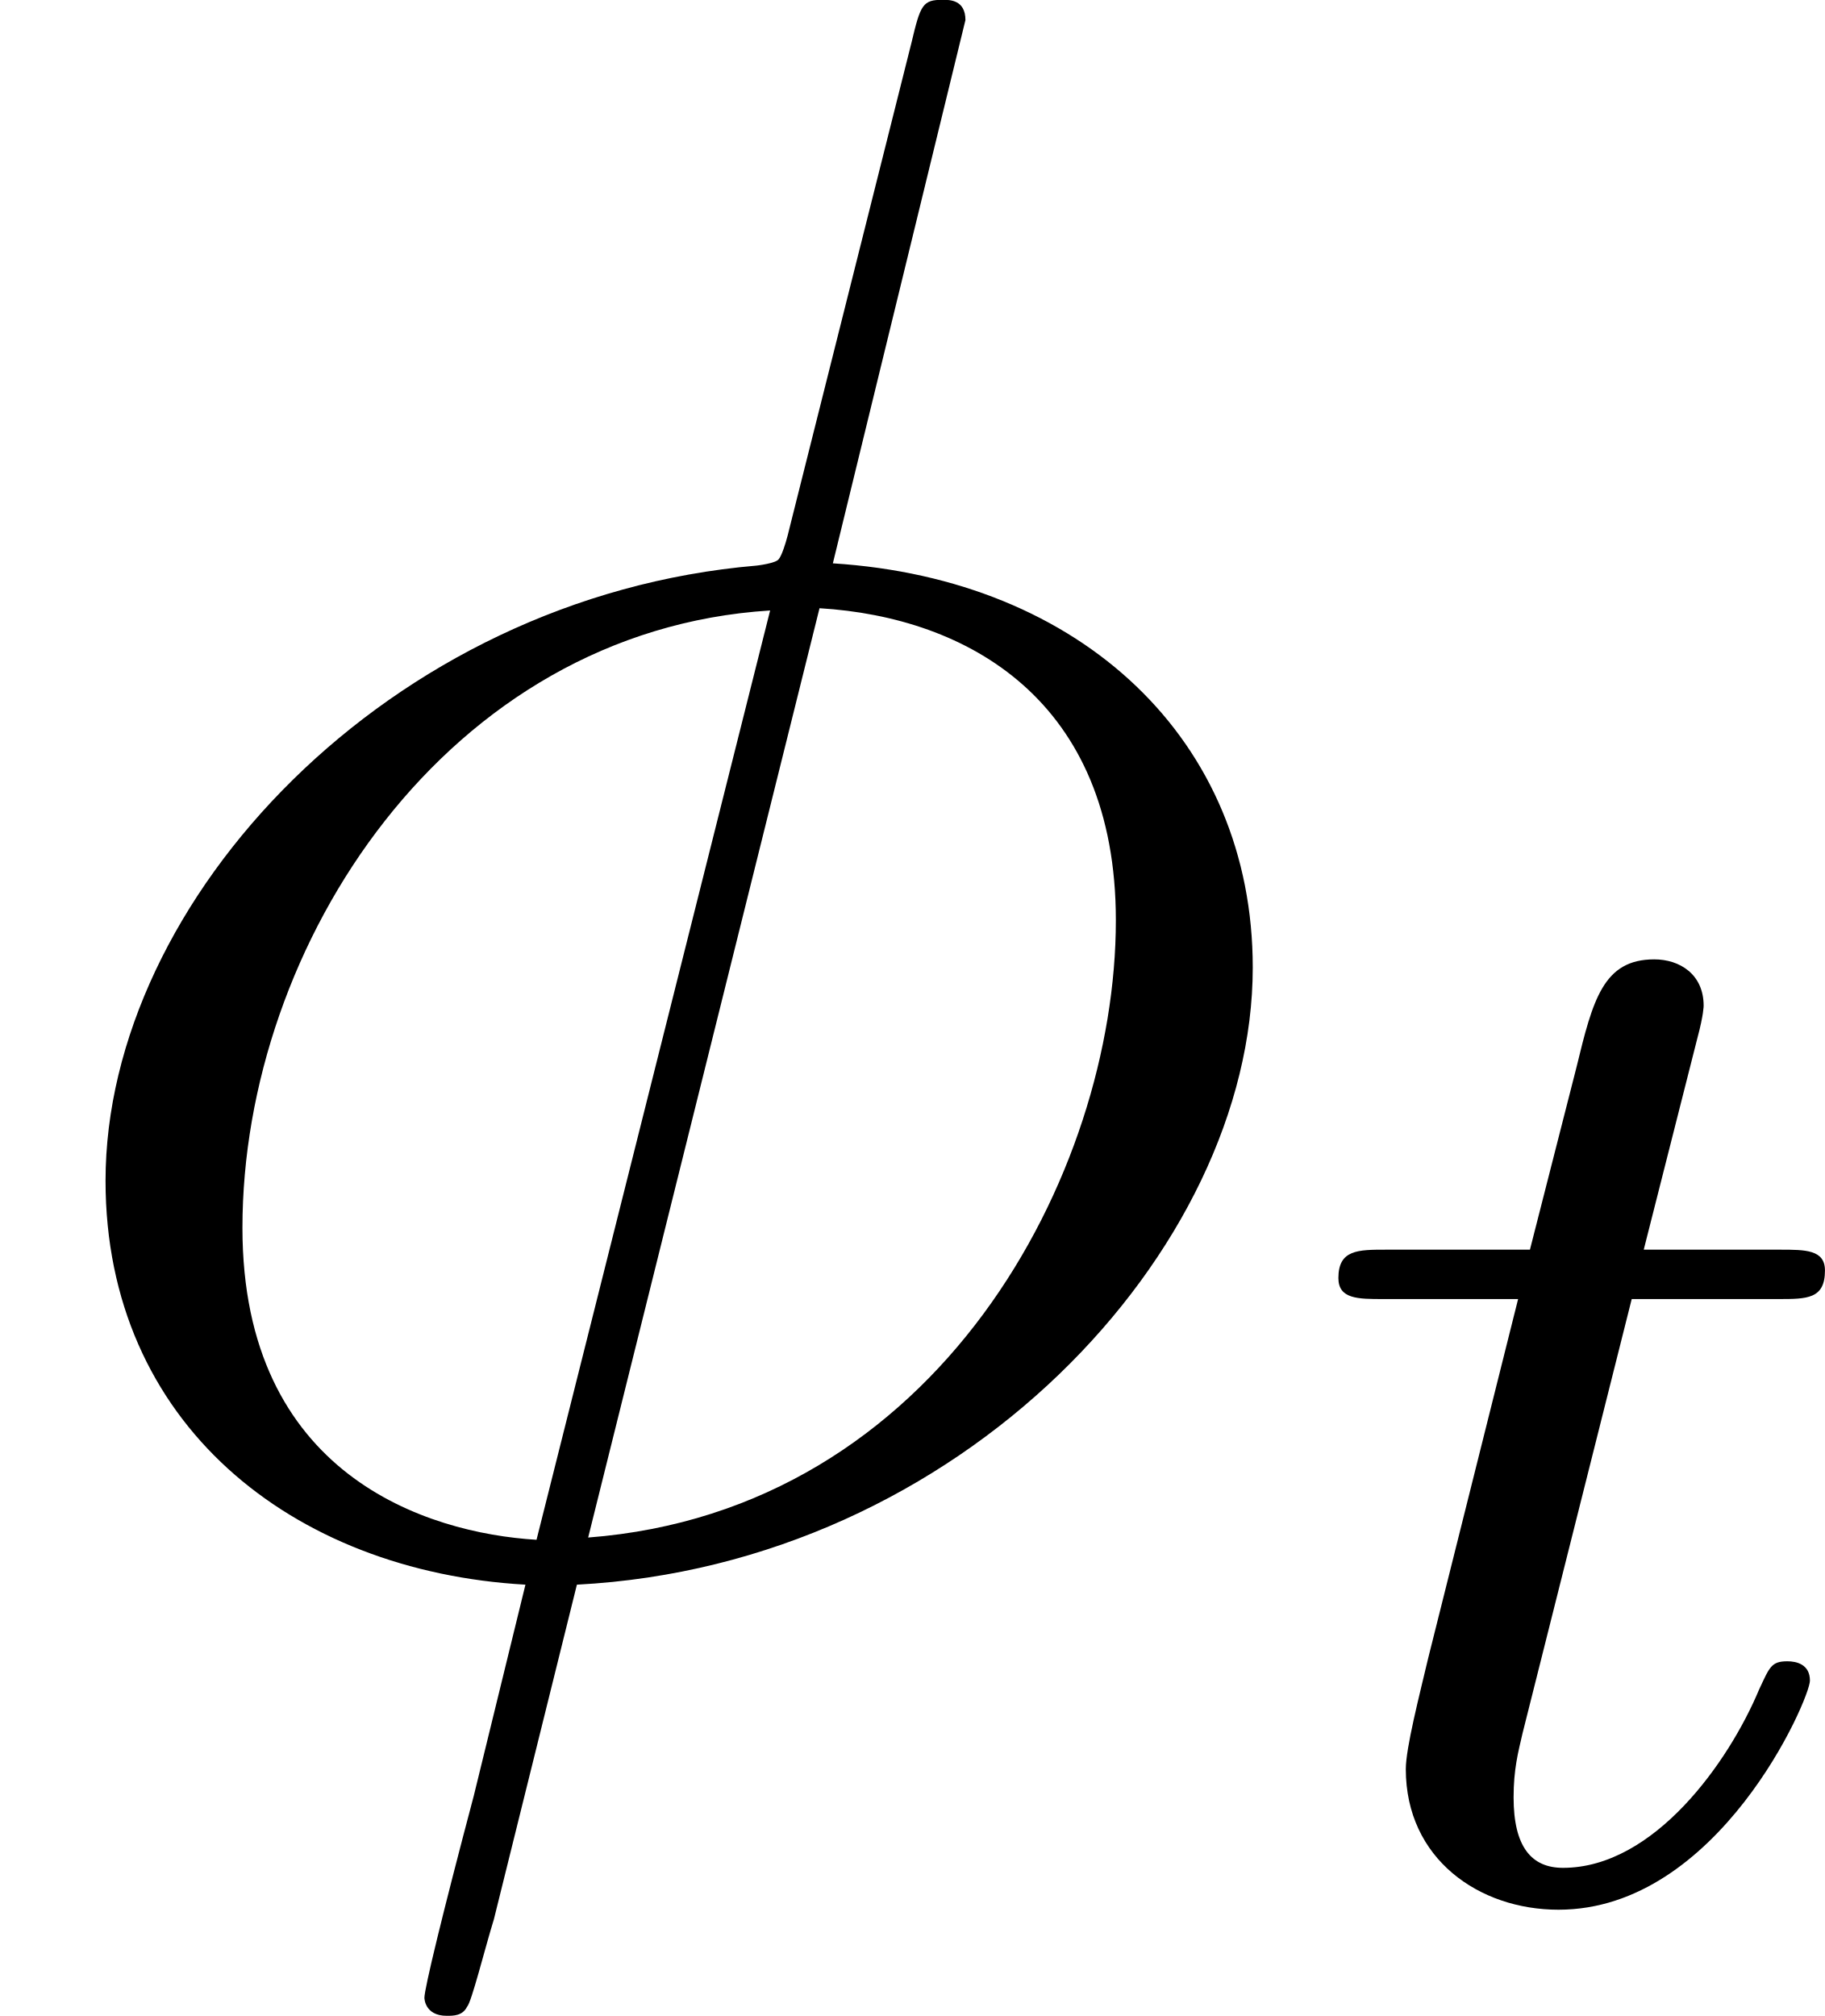
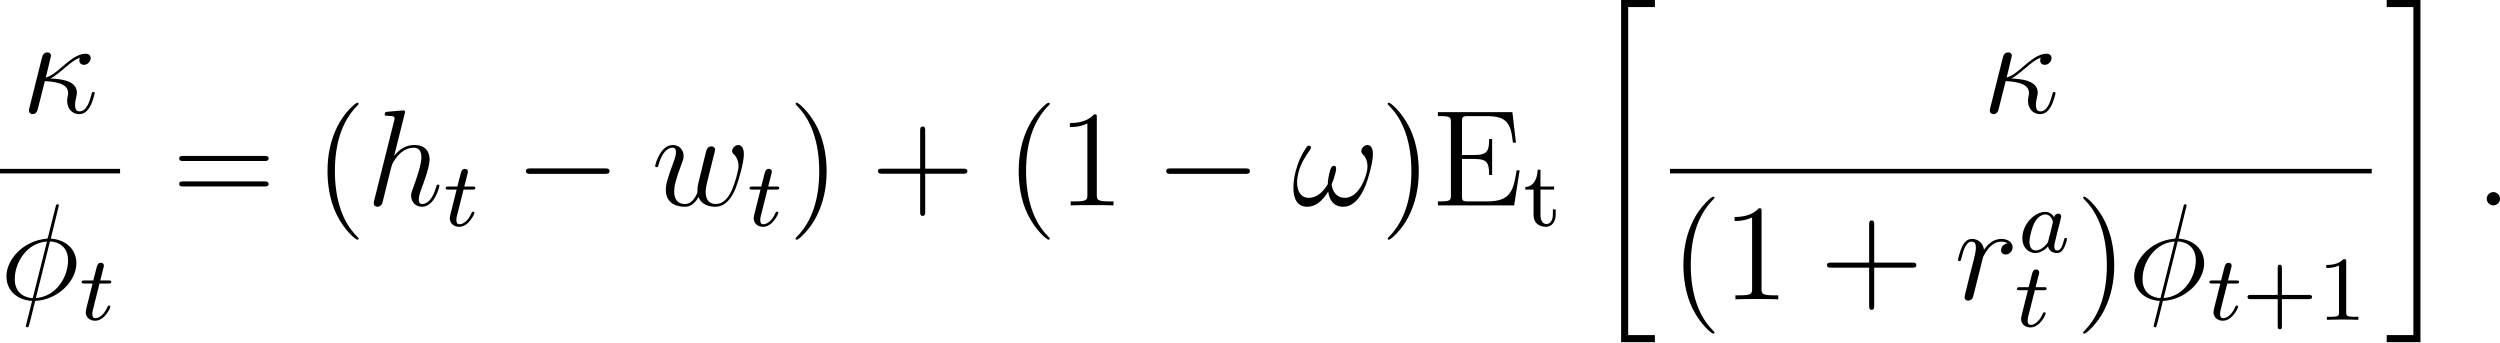
- <svg xmlns="http://www.w3.org/2000/svg" xmlns:xlink="http://www.w3.org/1999/xlink" version="1.1" width="9.718pt" height="10.736pt" viewBox="26.841 70.027 9.718 10.736">
+ <svg xmlns="http://www.w3.org/2000/svg" xmlns:xlink="http://www.w3.org/1999/xlink" version="1.1" width="218.299pt" height="29.878pt" viewBox="114.151 440.499 218.299 29.878">
  <defs>
+     <use id="g15-0" xlink:href="#g2-0" transform="scale(1.095891)" />
+     <path id="g2-0" d="M7.571-2.727C7.571-2.945 7.364-2.945 7.211-2.945H1.265C1.113-2.945 .905-2.945 .905-2.727S1.113-2.509 1.265-2.509H7.211C7.364-2.509 7.571-2.509 7.571-2.727Z" />
+     <path id="g21-40" d="M3.885 2.905C3.885 2.869 3.885 2.845 3.682 2.642C2.487 1.435 1.817-.538 1.817-2.977C1.817-5.296 2.379-7.293 3.766-8.703C3.885-8.811 3.885-8.835 3.885-8.871C3.885-8.942 3.826-8.966 3.778-8.966C3.622-8.966 2.642-8.106 2.056-6.934C1.447-5.727 1.172-4.447 1.172-2.977C1.172-1.913 1.339-.49 1.961 .789C2.666 2.224 3.646 3.001 3.778 3.001C3.826 3.001 3.885 2.977 3.885 2.905Z" />
+     <path id="g21-41" d="M3.371-2.977C3.371-3.885 3.252-5.368 2.582-6.755C1.877-8.189 .897-8.966 .765-8.966C.717-8.966 .658-8.942 .658-8.871C.658-8.835 .658-8.811 .861-8.608C2.056-7.4 2.726-5.428 2.726-2.989C2.726-.669 2.164 1.327 .777 2.738C.658 2.845 .658 2.869 .658 2.905C.658 2.977 .717 3.001 .765 3.001C.921 3.001 1.901 2.14 2.487 .968C3.096-.251 3.371-1.542 3.371-2.977Z" />
+     <path id="g21-43" d="M8.452-2.977C8.452-3.204 8.249-3.204 8.07-3.204H4.77V-6.504C4.77-6.671 4.77-6.886 4.555-6.886C4.328-6.886 4.328-6.683 4.328-6.504V-3.204H1.028C.861-3.204 .646-3.204 .646-2.989C.646-2.762 .849-2.762 1.028-2.762H4.328V.538C4.328 .705 4.328 .921 4.543 .921C4.77 .921 4.77 .717 4.77 .538V-2.762H8.07C8.237-2.762 8.452-2.762 8.452-2.977Z" />
+     <path id="g21-49" d="M4.902 0V-.347H4.531C3.479-.347 3.443-.49 3.443-.921V-7.663C3.443-7.938 3.443-7.95 3.204-7.95C2.917-7.627 2.319-7.185 1.088-7.185V-6.838C1.363-6.838 1.961-6.838 2.618-7.149V-.921C2.618-.49 2.582-.347 1.53-.347H1.16V0C1.482-.024 2.642-.024 3.037-.024S4.579-.024 4.902 0Z" />
+     <path id="g21-61" d="M8.452-4.089C8.452-4.316 8.249-4.316 8.07-4.316H1.028C.861-4.316 .646-4.316 .646-4.101C.646-3.873 .849-3.873 1.028-3.873H8.07C8.237-3.873 8.452-3.873 8.452-4.089ZM8.452-1.865C8.452-2.092 8.249-2.092 8.07-2.092H1.028C.861-2.092 .646-2.092 .646-1.877C.646-1.65 .849-1.65 1.028-1.65H8.07C8.237-1.65 8.452-1.65 8.452-1.865Z" />
+     <path id="g21-69" d="M7.627-3.061H7.364C7.077-1.196 6.791-.347 4.77-.347H3.144C2.618-.347 2.594-.43 2.594-.825V-4.053H3.682C4.83-4.053 4.961-3.682 4.961-2.654H5.224V-5.798H4.961C4.961-4.77 4.83-4.4 3.682-4.4H2.594V-7.317C2.594-7.711 2.618-7.795 3.144-7.795H4.734C6.492-7.795 6.862-7.197 7.042-5.475H7.305L6.994-8.141H.49V-7.795H.729C1.59-7.795 1.626-7.675 1.626-7.233V-.909C1.626-.466 1.59-.347 .729-.347H.49V0H7.149L7.627-3.061Z" />
+     <path id="g28-34" d="M5.689 29.479V28.862H3.357V.219H5.689V-.399H2.74V29.479H5.689Z" />
+     <path id="g28-35" d="M3.059 29.479V-.399H.11V.219H2.441V28.862H.11V29.479H3.059Z" />
+     <path id="g17-97" d="M4.248-1.14C4.248-1.188 4.216-1.243 4.121-1.243S4.009-1.196 3.961-.996C3.85-.558 3.698-.143 3.387-.143C3.204-.143 3.132-.295 3.132-.518C3.132-.654 3.204-.925 3.252-1.124L3.451-1.945C3.531-2.24 3.539-2.287 3.61-2.55C3.65-2.742 3.738-3.076 3.738-3.116C3.738-3.3 3.587-3.363 3.483-3.363C3.363-3.363 3.164-3.284 3.124-3.037C3.053-3.172 2.821-3.515 2.335-3.515C1.387-3.515 .343-2.407 .343-1.227C.343-.399 .877 .08 1.49 .08C2 .08 2.439-.327 2.582-.486C2.726 .064 3.268 .08 3.363 .08C3.73 .08 3.913-.223 3.977-.359C4.136-.646 4.248-1.108 4.248-1.14ZM2.582-.861C2.184-.311 1.769-.143 1.514-.143C1.148-.143 .964-.478 .964-.893C.964-1.267 1.18-2.12 1.355-2.471C1.586-2.957 1.977-3.292 2.343-3.292C2.861-3.292 3.013-2.71 3.013-2.614C3.013-2.582 2.813-1.801 2.766-1.594C2.662-1.219 2.662-1.203 2.582-.861Z" />
    <path id="g17-116" d="M2.71-1.14C2.71-1.227 2.638-1.243 2.59-1.243C2.503-1.243 2.495-1.211 2.439-1.092C2.279-.709 1.881-.143 1.395-.143C1.227-.143 1.132-.255 1.132-.518C1.132-.669 1.156-.757 1.18-.861L1.761-3.172H2.542C2.694-3.172 2.79-3.172 2.79-3.324C2.79-3.435 2.686-3.435 2.55-3.435H1.825L2.112-4.567C2.144-4.686 2.144-4.734 2.144-4.734C2.144-4.902 2.016-4.981 1.881-4.981C1.61-4.981 1.554-4.766 1.467-4.407L1.219-3.435H.454C.303-3.435 .199-3.435 .199-3.284C.199-3.172 .303-3.172 .438-3.172H1.156L.677-1.259C.63-1.06 .558-.781 .558-.669C.558-.191 .948 .08 1.371 .08C2.224 .08 2.71-1.044 2.71-1.14Z" />
+     <path id="g20-43" d="M6.105-1.993C6.105-2.176 5.93-2.176 5.818-2.176H3.475V-4.527C3.475-4.639 3.475-4.814 3.292-4.814S3.108-4.639 3.108-4.527V-2.176H.757C.646-2.176 .47-2.176 .47-1.993S.646-1.809 .757-1.809H3.108V.542C3.108 .654 3.108 .829 3.292 .829S3.475 .654 3.475 .542V-1.809H5.818C5.93-1.809 6.105-1.809 6.105-1.993Z" />
+     <path id="g20-49" d="M3.563 0V-.263H3.284C2.527-.263 2.503-.359 2.503-.654V-5.077C2.503-5.292 2.487-5.3 2.271-5.3C1.945-4.981 1.522-4.79 .765-4.79V-4.527C.98-4.527 1.411-4.527 1.873-4.742V-.654C1.873-.359 1.849-.263 1.092-.263H.813V0C1.14-.024 1.825-.024 2.184-.024S3.236-.024 3.563 0Z" />
+     <path id="g20-116" d="M2.813-.996V-1.443H2.566V-1.012C2.566-.462 2.319-.167 2.016-.167C1.482-.167 1.482-.853 1.482-.98V-3.172H2.67V-3.435H1.482V-4.902H1.235C1.227-4.176 .901-3.419 .159-3.395V-3.172H.877V-.996C.877-.064 1.594 .08 1.961 .08C2.495 .08 2.813-.399 2.813-.996Z" />
+     <path id="g18-20" d="M6.396-1.71C6.396-1.769 6.348-1.817 6.276-1.817C6.169-1.817 6.157-1.769 6.109-1.578C5.954-1.004 5.691-.12 5.081-.12C4.818-.12 4.686-.275 4.686-.693C4.686-.921 4.734-1.184 4.782-1.363C4.806-1.482 4.842-1.626 4.842-1.757C4.842-2.845 3.335-2.953 2.546-2.989C2.941-3.204 3.383-3.575 3.682-3.826C4.4-4.447 4.663-4.639 5.117-4.818C5.069-4.746 5.057-4.651 5.057-4.567C5.057-4.244 5.332-4.184 5.452-4.184C5.834-4.184 6.049-4.543 6.049-4.77C6.049-4.842 6.025-5.153 5.607-5.153C4.89-5.153 4.184-4.543 3.658-4.101C2.965-3.491 2.618-3.228 2.128-3.072L2.582-4.973C2.582-5.165 2.427-5.272 2.271-5.272C2.164-5.272 1.901-5.236 1.805-4.854L.693-.418C.658-.275 .658-.251 .658-.179C.658-.012 .789 .12 .968 .12C1.327 .12 1.399-.191 1.459-.442L2.044-2.762C3.563-2.69 4.077-2.307 4.077-1.722C4.077-1.638 4.077-1.602 4.041-1.47C3.993-1.243 3.993-1.112 3.993-1.04C3.993-.323 4.459 .12 5.045 .12C5.535 .12 5.81-.227 5.99-.538C6.241-1.004 6.396-1.662 6.396-1.71Z" />
    <path id="g18-30" d="M6.671-3.144C6.671-4.352 5.762-5.212 4.435-5.296L5.141-8.189C5.141-8.297 5.057-8.297 5.021-8.297C4.914-8.297 4.902-8.273 4.854-8.07L4.208-5.499C4.172-5.344 4.148-5.32 4.148-5.32C4.136-5.296 4.029-5.284 4.029-5.284C2.068-5.117 .562-3.503 .562-2.008C.562-.717 1.554 .072 2.798 .143L2.523 1.267C2.355 1.901 2.26 2.295 2.26 2.343C2.26 2.343 2.26 2.439 2.379 2.439C2.415 2.439 2.463 2.439 2.487 2.391C2.511 2.367 2.582 2.08 2.63 1.925L3.072 .143C5.117 .036 6.671-1.638 6.671-3.144ZM5.942-3.395C5.942-2.044 4.997-.251 3.132-.108L4.364-5.057C5.153-5.009 5.942-4.567 5.942-3.395ZM4.101-5.045L2.857-.096C2.271-.132 1.291-.442 1.291-1.757C1.291-3.264 2.379-4.937 4.101-5.045Z" />
+     <path id="g18-33" d="M6.802-2.869C6.934-3.383 7.089-3.993 7.089-4.483C7.089-4.77 7.03-5.021 6.874-5.177C6.802-5.236 6.707-5.272 6.611-5.272C6.48-5.272 6.348-5.212 6.241-5.105S6.073-4.866 6.073-4.746C6.073-4.651 6.109-4.555 6.181-4.483C6.468-4.22 6.611-3.838 6.611-3.407C6.611-3.252 6.587-3.084 6.551-2.917C6.276-1.805 5.607-.658 4.639-.658C3.945-.658 3.563-1.16 3.479-1.829C3.622-2.164 3.742-2.523 3.826-2.869C3.85-2.977 3.873-3.096 3.873-3.204C3.873-3.347 3.826-3.455 3.682-3.455C3.467-3.455 3.371-3.168 3.312-2.917C3.216-2.558 3.156-2.2 3.144-1.853C2.75-1.172 2.176-.658 1.494-.658C.777-.658 .466-1.255 .466-2.008C.466-2.283 .514-2.57 .586-2.869C.765-3.587 1.172-4.268 1.638-4.914C1.662-4.961 1.674-4.997 1.674-5.045C1.674-5.105 1.65-5.165 1.59-5.2C1.554-5.212 1.506-5.212 1.506-5.212C1.435-5.212 1.363-5.177 1.315-5.117C.825-4.423 .514-3.67 .323-2.917C.203-2.439 .143-1.961 .143-1.53C.143-.598 .466 .12 1.351 .12C2.116 .12 2.726-.442 3.18-1.207C3.288-.43 3.682 .12 4.495 .12C5.727 .12 6.444-1.423 6.802-2.869Z" />
+     <path id="g18-58" d="M2.2-.574C2.2-.921 1.913-1.16 1.626-1.16C1.279-1.16 1.04-.873 1.04-.586C1.04-.239 1.327 0 1.614 0C1.961 0 2.2-.287 2.2-.574Z" />
+     <path id="g18-104" d="M6.396-1.71C6.396-1.769 6.348-1.817 6.276-1.817C6.169-1.817 6.157-1.781 6.097-1.578C5.822-.622 5.38-.12 4.902-.12C4.782-.12 4.591-.132 4.591-.514C4.591-.825 4.734-1.207 4.782-1.339C4.997-1.913 5.535-3.324 5.535-4.017C5.535-4.734 5.117-5.272 4.208-5.272C3.527-5.272 2.929-4.949 2.439-4.328L3.359-7.998C3.371-8.046 3.395-8.118 3.395-8.177C3.395-8.297 3.252-8.297 3.252-8.297S2.654-8.249 2.594-8.237C2.391-8.225 2.212-8.201 1.997-8.189C1.698-8.165 1.614-8.153 1.614-7.938C1.614-7.819 1.71-7.819 1.877-7.819C2.463-7.819 2.475-7.711 2.475-7.592C2.475-7.52 2.451-7.424 2.439-7.388L.705-.466C.658-.287 .658-.263 .658-.191C.658 .072 .861 .12 .98 .12C1.184 .12 1.339-.036 1.399-.167L1.937-2.331C1.997-2.594 2.068-2.845 2.128-3.108C2.26-3.61 2.26-3.622 2.487-3.969S3.252-5.033 4.172-5.033C4.651-5.033 4.818-4.674 4.818-4.196C4.818-3.527 4.352-2.224 4.089-1.506C3.981-1.219 3.921-1.064 3.921-.849C3.921-.311 4.292 .12 4.866 .12C5.978 .12 6.396-1.638 6.396-1.71Z" />
+     <path id="g18-114" d="M5.093-4.555C5.093-4.937 4.722-5.272 4.125-5.272C3.646-5.272 3.096-5.057 2.594-4.328C2.511-4.961 2.032-5.272 1.554-5.272C1.088-5.272 .849-4.914 .705-4.651C.502-4.22 .323-3.503 .323-3.443C.323-3.395 .371-3.335 .454-3.335C.55-3.335 .562-3.347 .634-3.622C.813-4.34 1.04-5.033 1.518-5.033C1.805-5.033 1.889-4.83 1.889-4.483C1.889-4.22 1.769-3.754 1.686-3.383L1.351-2.092L1.112-1.112C1.028-.801 .897-.239 .897-.179C.897-.012 1.028 .12 1.207 .12C1.339 .12 1.566 .036 1.638-.203C1.674-.299 2.116-2.104 2.188-2.379C2.248-2.642 2.319-2.893 2.379-3.156L2.511-3.67C2.546-3.778 2.869-4.364 3.168-4.627C3.312-4.758 3.622-5.033 4.113-5.033C4.304-5.033 4.495-4.997 4.651-4.89C4.28-4.818 4.089-4.555 4.089-4.292C4.089-4.005 4.316-3.909 4.483-3.909C4.818-3.909 5.093-4.196 5.093-4.555Z" />
+     <path id="g18-119" d="M7.352-1.494C7.627-2.188 8.07-3.766 8.07-4.471C8.07-5.2 7.699-5.272 7.592-5.272C7.305-5.272 7.042-4.985 7.042-4.746C7.042-4.603 7.125-4.519 7.185-4.471C7.293-4.364 7.603-4.041 7.603-3.419C7.603-3.013 7.269-1.889 7.018-1.327C6.683-.598 6.241-.12 5.619-.12C4.949-.12 4.734-.622 4.734-1.172C4.734-1.518 4.842-1.937 4.89-2.14L5.392-4.148C5.452-4.388 5.559-4.806 5.559-4.854C5.559-5.033 5.416-5.153 5.236-5.153C4.89-5.153 4.806-4.854 4.734-4.567L4.065-1.817C4.017-1.614 4.017-1.482 4.017-1.219C4.017-.933 3.634-.478 3.622-.454C3.491-.323 3.3-.12 2.929-.12C1.985-.12 1.985-1.016 1.985-1.219C1.985-1.602 2.068-2.128 2.606-3.551C2.75-3.921 2.809-4.077 2.809-4.316C2.809-4.818 2.451-5.272 1.865-5.272C.765-5.272 .323-3.539 .323-3.443C.323-3.395 .371-3.335 .454-3.335C.562-3.335 .574-3.383 .622-3.551C.921-4.603 1.387-5.033 1.829-5.033C1.949-5.033 2.14-5.021 2.14-4.639C2.14-4.579 2.14-4.328 1.937-3.802C1.375-2.307 1.255-1.817 1.255-1.363C1.255-.108 2.283 .12 2.893 .12C3.096 .12 3.634 .12 4.113-.729C4.376-.012 5.117 .12 5.571 .12C6.48 .12 7.018-.669 7.352-1.494Z" />
  </defs>
  <g id="page1">
-     <use x="26.841" y="78.323" xlink:href="#g18-30" />
-     <use x="33.769" y="80.117" xlink:href="#g17-116" />
+     <use x="116.023" y="450.344" xlink:href="#g18-20" />
+     <rect x="114.151" y="455.244" height=".398" width="10.484" />
+     <use x="114.151" y="466.633" xlink:href="#g18-30" />
+     <use x="121.079" y="468.426" xlink:href="#g17-116" />
+     <use x="129.151" y="458.432" xlink:href="#g21-61" />
+     <use x="141.577" y="458.432" xlink:href="#g21-40" />
+     <use x="146.129" y="458.432" xlink:href="#g18-104" />
+     <use x="152.868" y="460.225" xlink:href="#g17-116" />
+     <use x="159.081" y="458.432" xlink:href="#g15-0" />
+     <use x="171.036" y="458.432" xlink:href="#g18-119" />
+     <use x="179.404" y="460.225" xlink:href="#g17-116" />
+     <use x="182.96" y="458.432" xlink:href="#g21-41" />
+     <use x="190.169" y="458.432" xlink:href="#g21-43" />
+     <use x="201.93" y="458.432" xlink:href="#g21-40" />
+     <use x="206.482" y="458.432" xlink:href="#g21-49" />
+     <use x="214.992" y="458.432" xlink:href="#g15-0" />
+     <use x="226.947" y="458.432" xlink:href="#g18-33" />
+     <use x="234.666" y="458.432" xlink:href="#g21-41" />
+     <use x="239.218" y="458.432" xlink:href="#g21-69" />
+     <use x="247.182" y="460.225" xlink:href="#g20-116" />
+     <use x="252.966" y="440.897" xlink:href="#g28-34" />
+     <use x="287.243" y="450.344" xlink:href="#g18-20" />
+     <rect x="259.973" y="455.244" height=".398" width="61.277" />
+     <use x="259.973" y="466.633" xlink:href="#g21-40" />
+     <use x="264.526" y="466.633" xlink:href="#g21-49" />
+     <use x="273.035" y="466.633" xlink:href="#g21-43" />
+     <use x="284.797" y="466.633" xlink:href="#g18-114" />
+     <use x="290.397" y="462.515" xlink:href="#g17-97" />
+     <use x="290.072" y="469.011" xlink:href="#g17-116" />
+     <use x="295.394" y="466.633" xlink:href="#g21-41" />
+     <use x="299.946" y="466.633" xlink:href="#g18-30" />
+     <use x="306.874" y="468.426" xlink:href="#g17-116" />
+     <use x="309.932" y="468.426" xlink:href="#g20-43" />
+     <use x="316.518" y="468.426" xlink:href="#g20-49" />
+     <use x="322.446" y="440.897" xlink:href="#g28-35" />
+     <use x="330.25" y="458.432" xlink:href="#g18-58" />
  </g>
</svg>
